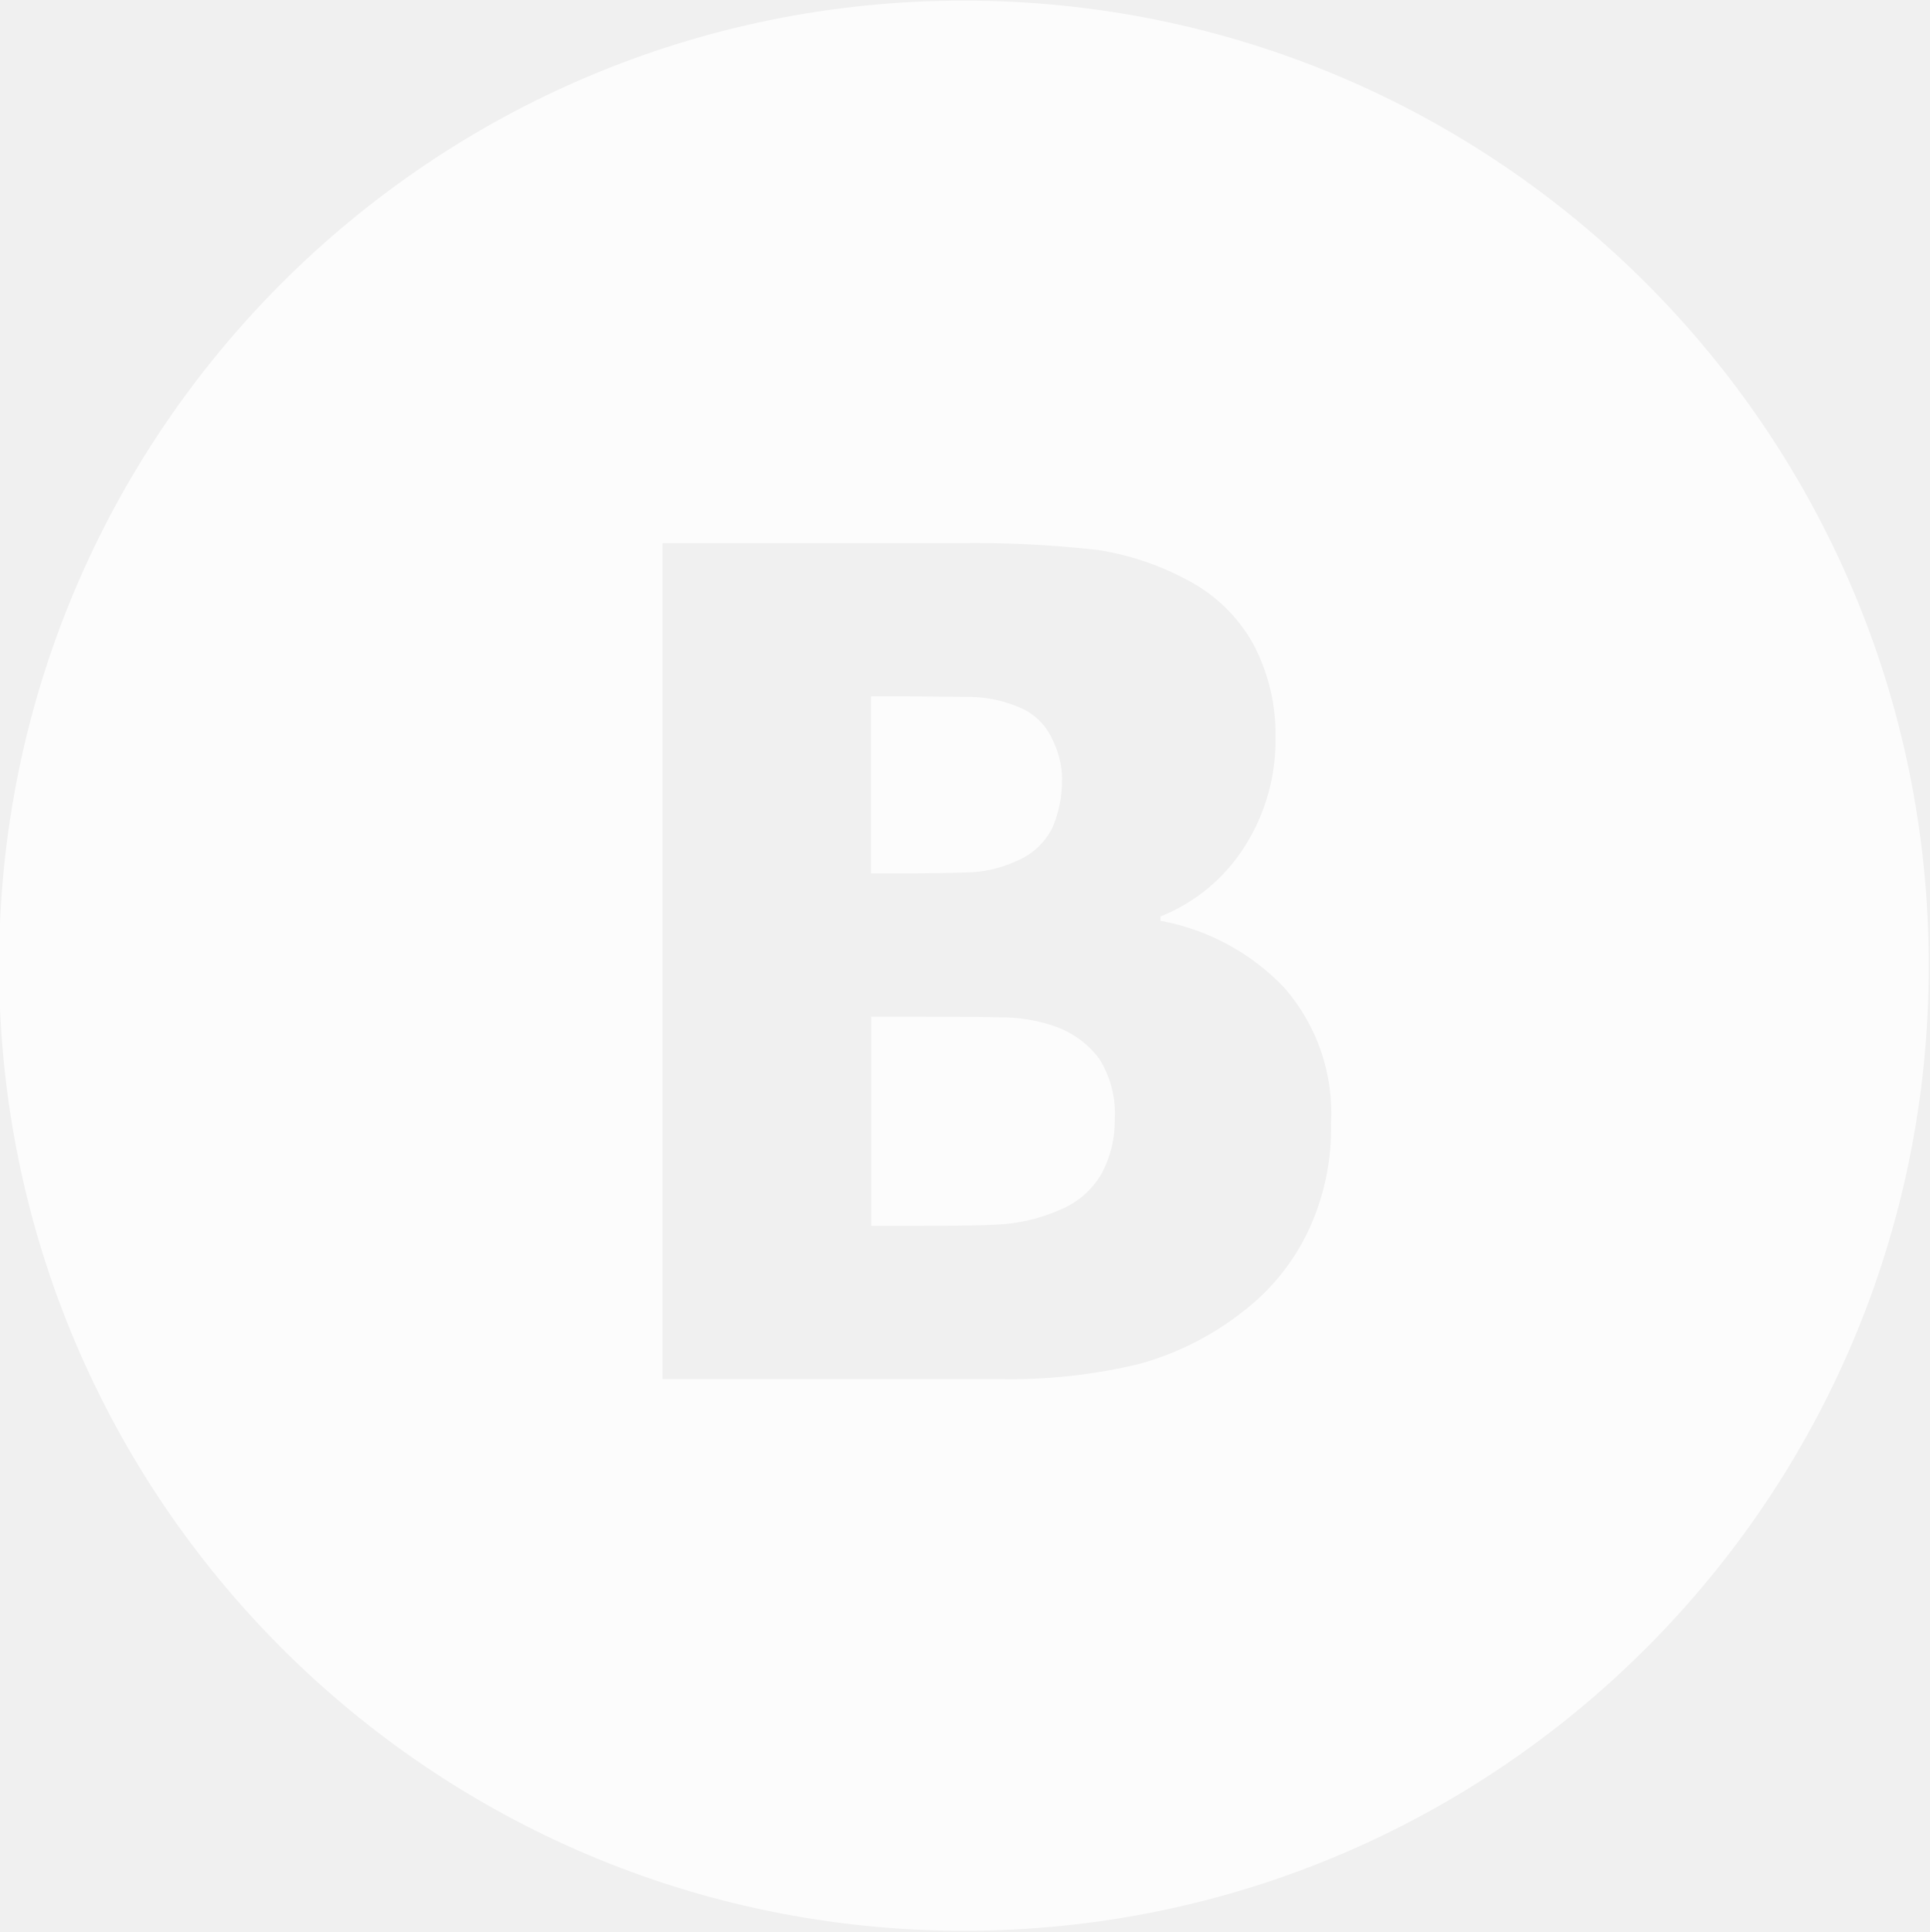
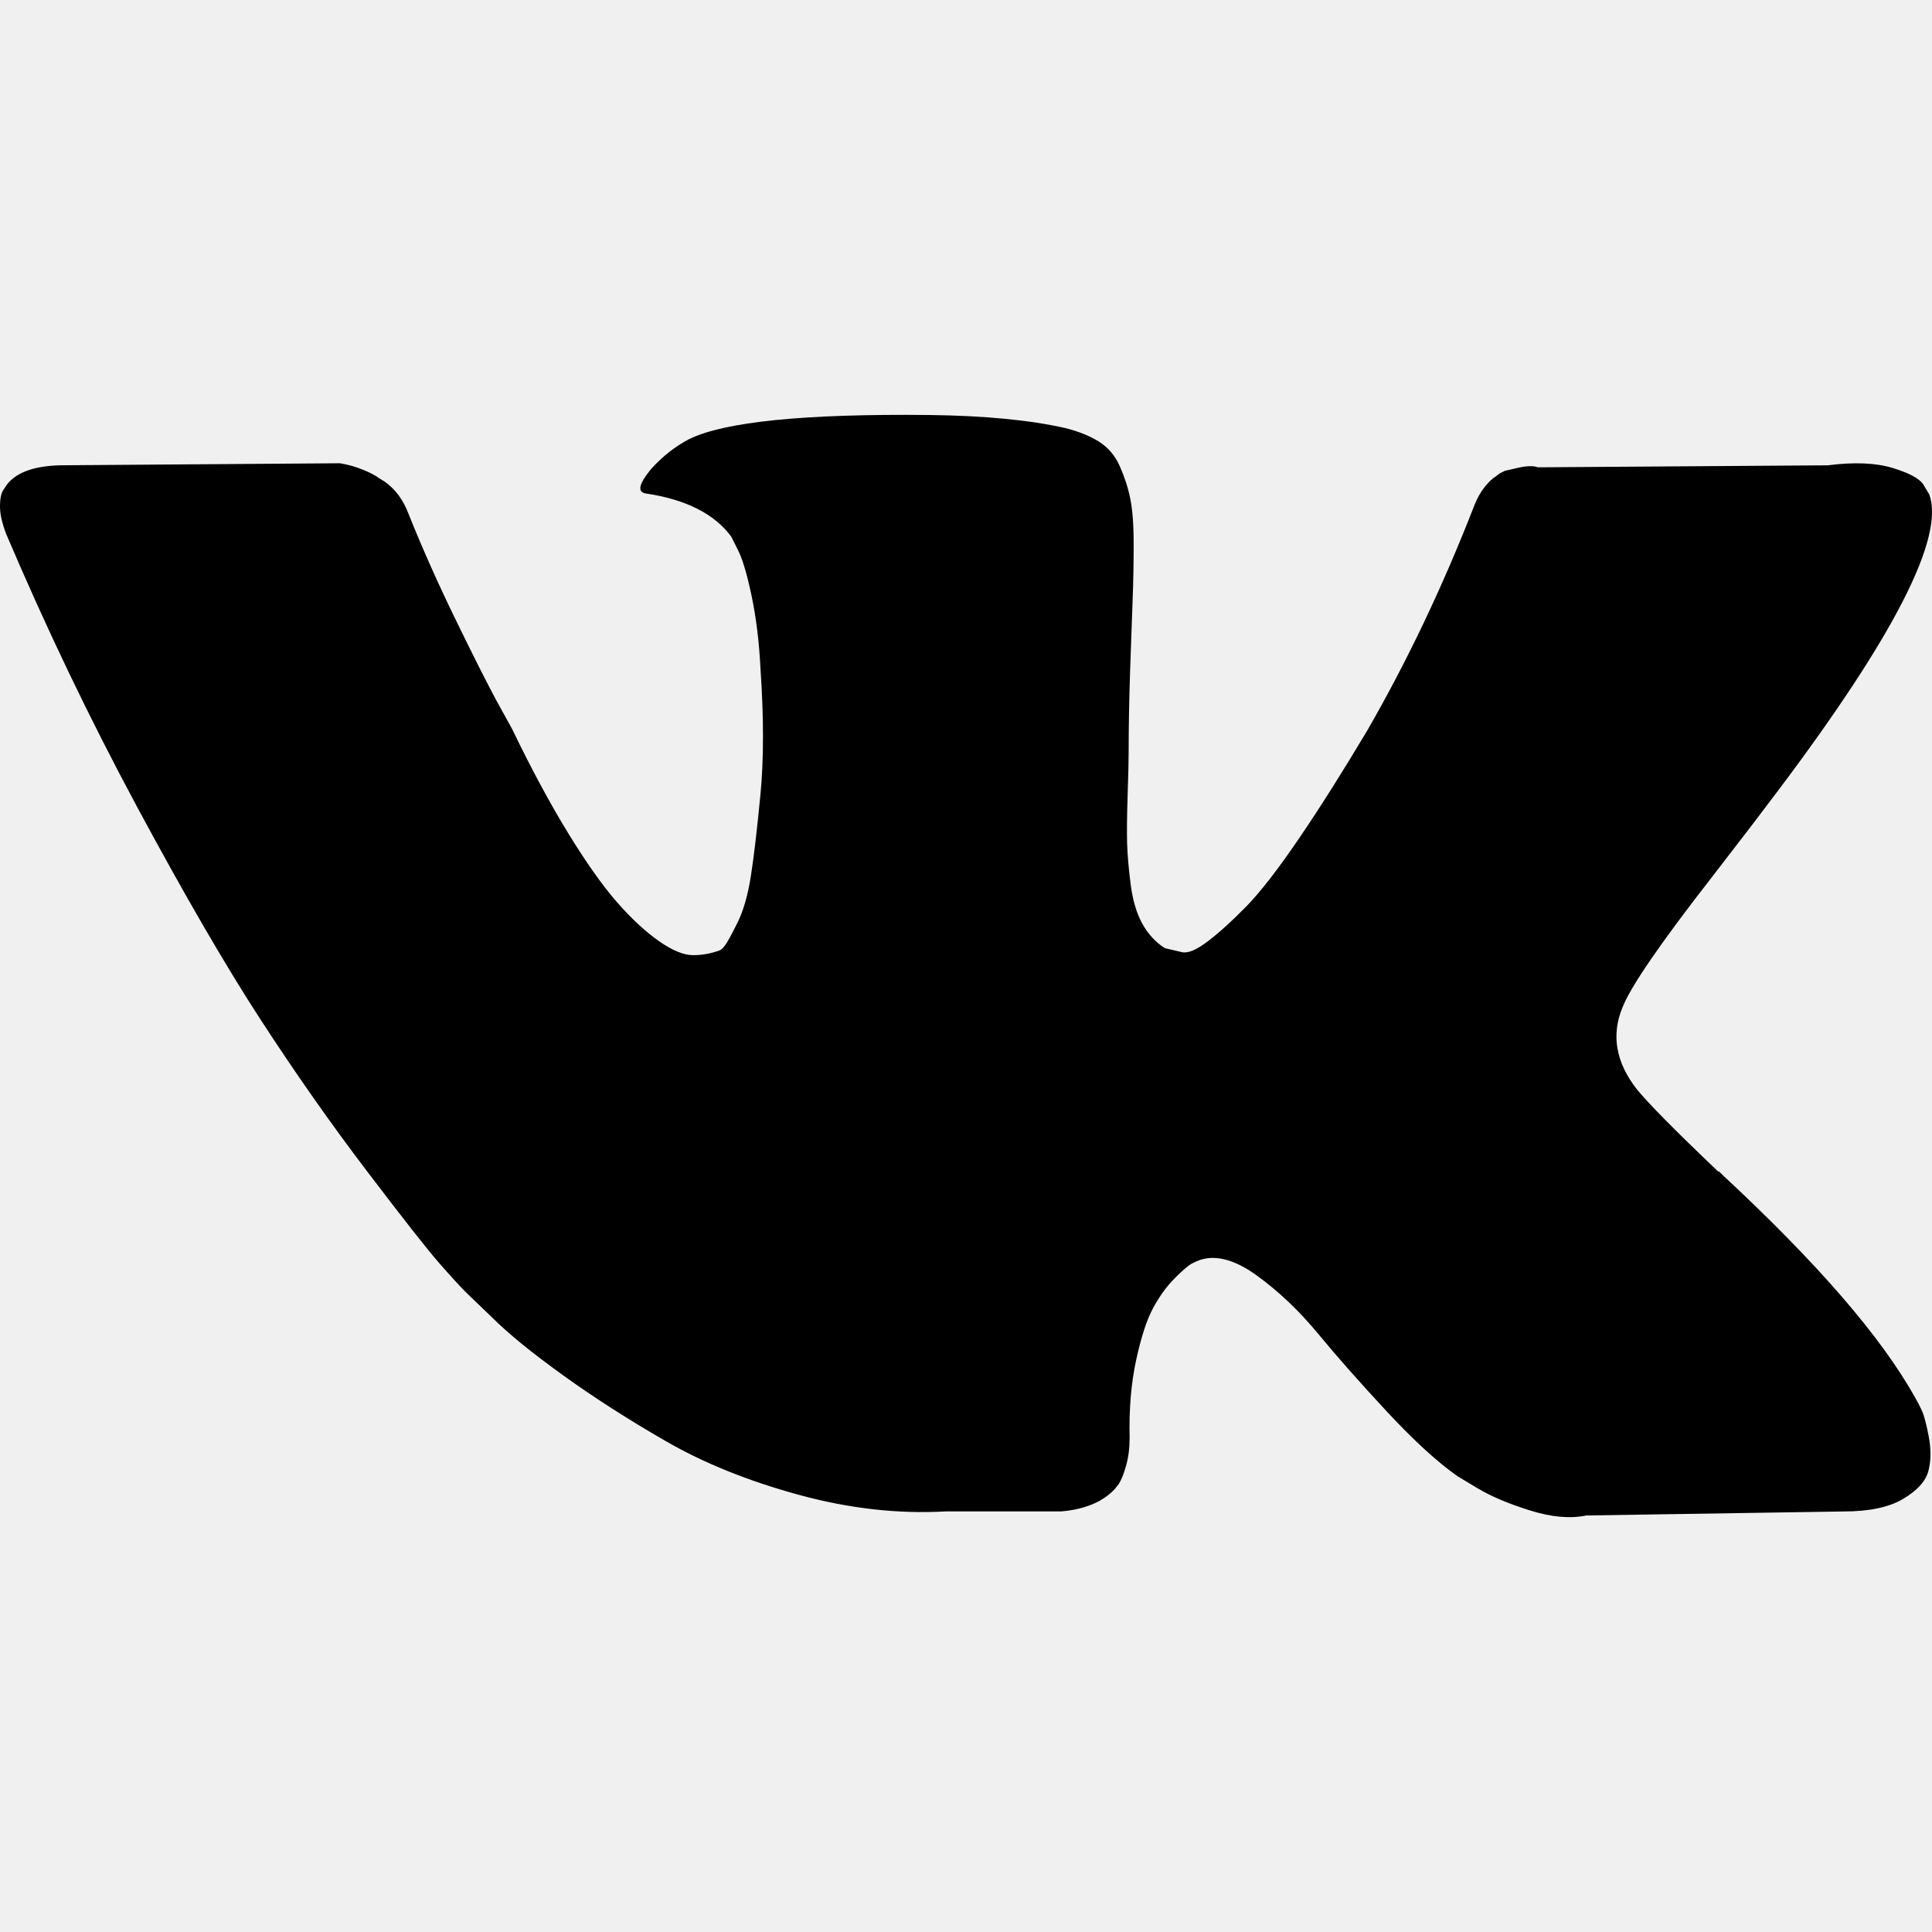
- <svg xmlns="http://www.w3.org/2000/svg" width="31.375" height="31.41" viewBox="0 0 31.375 31.41">
-   <defs>
-     <style>
-       .cls-1 {
-         fill: #fff;
-         fill-rule: evenodd;
-         opacity: 0.8;
-       }
-     </style>
-   </defs>
-   <path id="ВК" class="cls-1" d="M185.865,2355.23a15.69,15.69,0,1,1-15.692,15.69A15.687,15.687,0,0,1,185.865,2355.23Zm5.968,18.25a3.1,3.1,0,0,0-.758-2.2,3.7,3.7,0,0,0-2.016-1.09v-0.07a2.881,2.881,0,0,0,1.371-1.14,3.211,3.211,0,0,0,.5-1.77,3.133,3.133,0,0,0-.362-1.52,2.6,2.6,0,0,0-1.091-1.05,4.514,4.514,0,0,0-1.446-.48,17.993,17.993,0,0,0-2.269-.11h-4.8v13.59H186.4a8.906,8.906,0,0,0,2.331-.25,4.774,4.774,0,0,0,1.686-.86,3.583,3.583,0,0,0,1.032-1.27,3.909,3.909,0,0,0,.384-1.78h0Zm-4.373-5.59a1.5,1.5,0,0,0-.169-0.67,1,1,0,0,0-.527-0.5,2.11,2.11,0,0,0-.8-0.17c-0.309,0-.767-0.01-1.375-0.01h-0.237v2.88h0.43c0.583,0,.994-0.01,1.229-0.02a2.045,2.045,0,0,0,.726-0.19,1.129,1.129,0,0,0,.563-0.53,1.9,1.9,0,0,0,.157-0.79h0Zm0.856,5.53a1.673,1.673,0,0,0-.255-0.99,1.533,1.533,0,0,0-.767-0.54,2.658,2.658,0,0,0-.853-0.13c-0.362-.01-0.848-0.01-1.456-0.01h-0.63v3.4h0.184c0.888,0,1.5,0,1.843-.02a2.867,2.867,0,0,0,1.04-.24,1.381,1.381,0,0,0,.68-0.59A1.813,1.813,0,0,0,188.316,2373.42Z" transform="translate(-170.188 -2355.22)" />
+ <svg xmlns="http://www.w3.org/2000/svg" version="1.1" id="Capa_1" x="0px" y="0px" width="548.358px" height="548.358px" viewBox="0 0 548.358 548.358" style="enable-background:new 0 0 548.358 548.358;" xml:space="preserve">
+   <g>
+     <path class="contacts-icon" d="M545.451,400.298c-0.664-1.431-1.283-2.618-1.858-3.569c-9.514-17.135-27.695-38.167-54.532-63.102l-0.567-0.571   l-0.284-0.28l-0.287-0.287h-0.288c-12.18-11.611-19.893-19.418-23.123-23.415c-5.91-7.614-7.234-15.321-4.004-23.13   c2.282-5.9,10.854-18.36,25.696-37.397c7.807-10.089,13.99-18.175,18.556-24.267c32.931-43.78,47.208-71.756,42.828-83.939   l-1.701-2.847c-1.143-1.714-4.093-3.282-8.846-4.712c-4.764-1.427-10.853-1.663-18.278-0.712l-82.224,0.568   c-1.332-0.472-3.234-0.428-5.712,0.144c-2.475,0.572-3.713,0.859-3.713,0.859l-1.431,0.715l-1.136,0.859   c-0.952,0.568-1.999,1.567-3.142,2.995c-1.137,1.423-2.088,3.093-2.848,4.996c-8.952,23.031-19.13,44.444-30.553,64.238   c-7.043,11.803-13.511,22.032-19.418,30.693c-5.899,8.658-10.848,15.037-14.842,19.126c-4,4.093-7.61,7.372-10.852,9.849   c-3.237,2.478-5.708,3.525-7.419,3.142c-1.715-0.383-3.33-0.763-4.859-1.143c-2.663-1.714-4.805-4.045-6.42-6.995   c-1.622-2.95-2.714-6.663-3.285-11.136c-0.568-4.476-0.904-8.326-1-11.563c-0.089-3.233-0.048-7.806,0.145-13.706   c0.198-5.903,0.287-9.897,0.287-11.991c0-7.234,0.141-15.085,0.424-23.555c0.288-8.47,0.521-15.181,0.716-20.125   c0.194-4.949,0.284-10.185,0.284-15.705s-0.336-9.849-1-12.991c-0.656-3.138-1.663-6.184-2.99-9.137   c-1.335-2.95-3.289-5.232-5.853-6.852c-2.569-1.618-5.763-2.902-9.564-3.856c-10.089-2.283-22.936-3.518-38.547-3.71   c-35.401-0.38-58.148,1.906-68.236,6.855c-3.997,2.091-7.614,4.948-10.848,8.562c-3.427,4.189-3.905,6.475-1.431,6.851   c11.422,1.711,19.508,5.804,24.267,12.275l1.715,3.429c1.334,2.474,2.666,6.854,3.999,13.134c1.331,6.28,2.19,13.227,2.568,20.837   c0.95,13.897,0.95,25.793,0,35.689c-0.953,9.9-1.853,17.607-2.712,23.127c-0.859,5.52-2.143,9.993-3.855,13.418   c-1.715,3.426-2.856,5.52-3.428,6.28c-0.571,0.76-1.047,1.239-1.425,1.427c-2.474,0.948-5.047,1.431-7.71,1.431   c-2.667,0-5.901-1.334-9.707-4c-3.805-2.666-7.754-6.328-11.847-10.992c-4.093-4.665-8.709-11.184-13.85-19.558   c-5.137-8.374-10.467-18.271-15.987-29.691l-4.567-8.282c-2.855-5.328-6.755-13.086-11.704-23.267   c-4.952-10.185-9.329-20.037-13.134-29.554c-1.521-3.997-3.806-7.04-6.851-9.134l-1.429-0.859c-0.95-0.76-2.475-1.567-4.567-2.427   c-2.095-0.859-4.281-1.475-6.567-1.854l-78.229,0.568c-7.994,0-13.418,1.811-16.274,5.428l-1.143,1.711   C0.288,140.146,0,141.668,0,143.763c0,2.094,0.571,4.664,1.714,7.707c11.42,26.84,23.839,52.725,37.257,77.659   c13.418,24.934,25.078,45.019,34.973,60.237c9.897,15.229,19.985,29.602,30.264,43.112c10.279,13.515,17.083,22.176,20.412,25.981   c3.333,3.812,5.951,6.662,7.854,8.565l7.139,6.851c4.568,4.569,11.276,10.041,20.127,16.416   c8.853,6.379,18.654,12.659,29.408,18.85c10.756,6.181,23.269,11.225,37.546,15.126c14.275,3.905,28.169,5.472,41.684,4.716h32.834   c6.659-0.575,11.704-2.669,15.133-6.283l1.136-1.431c0.764-1.136,1.479-2.901,2.139-5.276c0.668-2.379,1-5,1-7.851   c-0.195-8.183,0.428-15.558,1.852-22.124c1.423-6.564,3.045-11.513,4.859-14.846c1.813-3.33,3.859-6.14,6.136-8.418   c2.282-2.283,3.908-3.666,4.862-4.142c0.948-0.479,1.705-0.804,2.276-0.999c4.568-1.522,9.944-0.048,16.136,4.429   c6.187,4.473,11.99,9.996,17.418,16.56c5.425,6.57,11.943,13.941,19.555,22.124c7.617,8.186,14.277,14.271,19.985,18.274   l5.708,3.426c3.812,2.286,8.761,4.38,14.853,6.283c6.081,1.902,11.409,2.378,15.984,1.427l73.087-1.14   c7.229,0,12.854-1.197,16.844-3.572c3.998-2.379,6.373-5,7.139-7.851c0.764-2.854,0.805-6.092,0.145-9.712   C546.782,404.25,546.115,401.725,545.451,400.298z" />
+   </g>
</svg>
